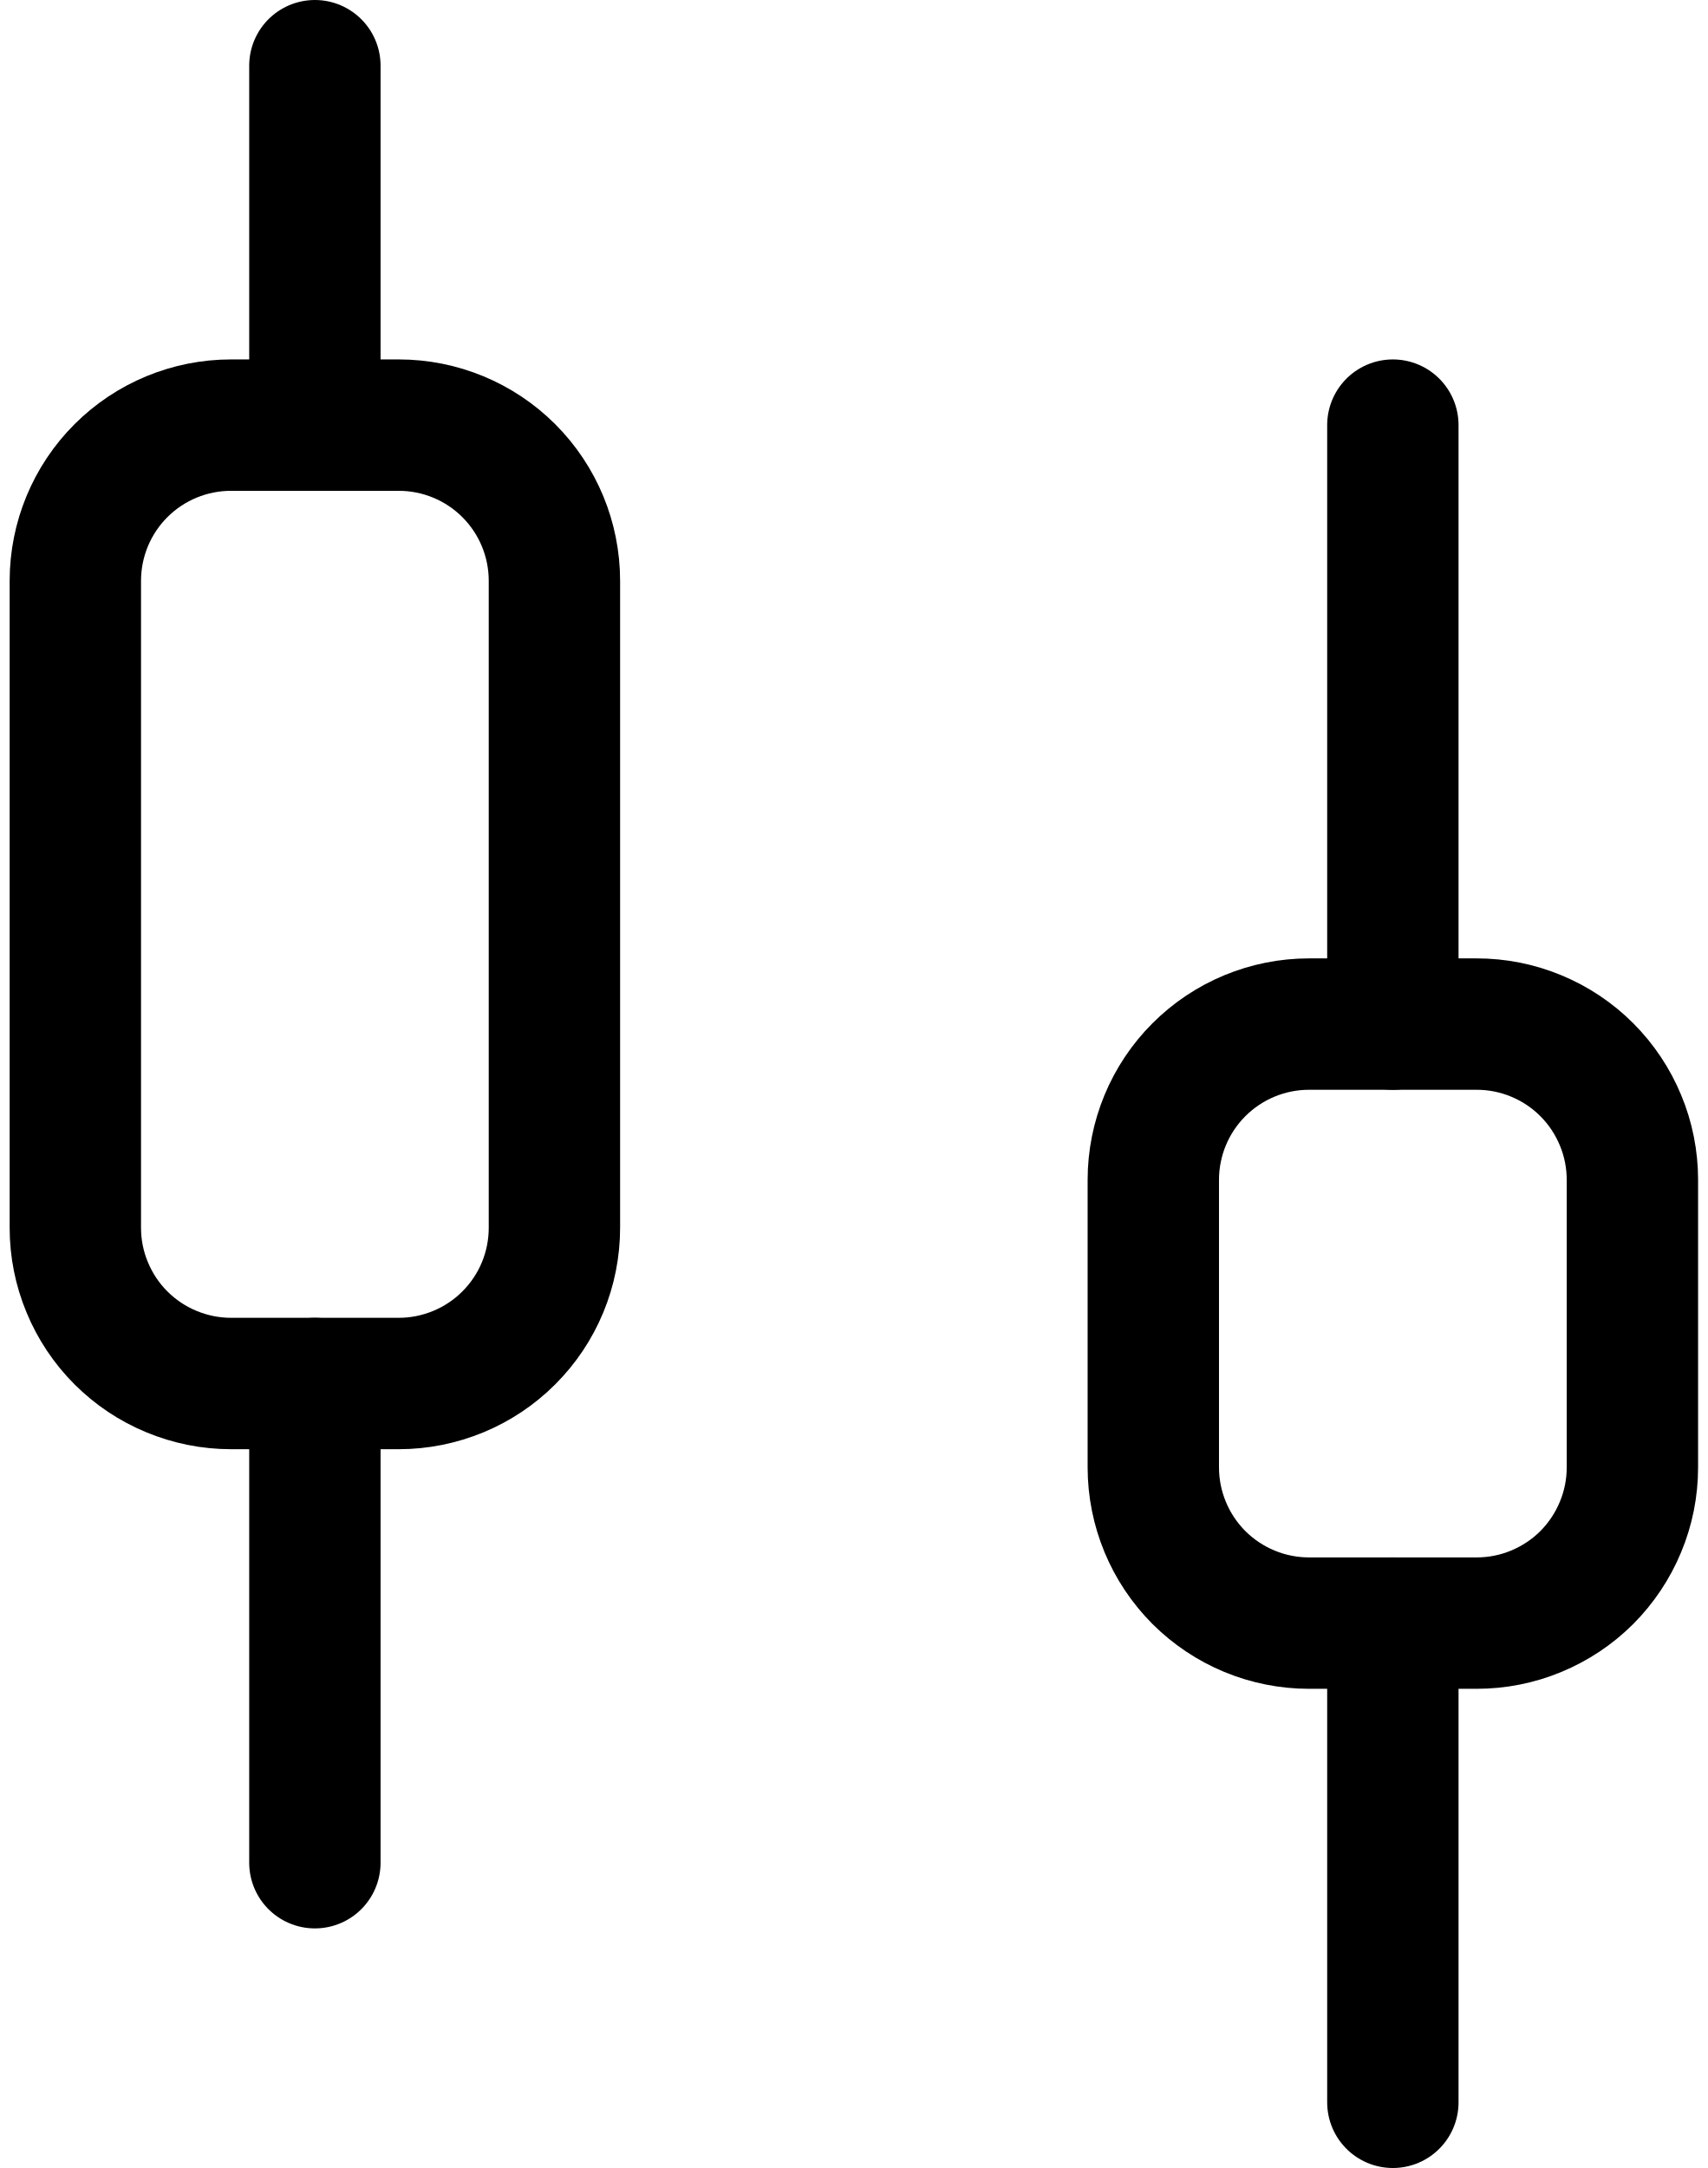
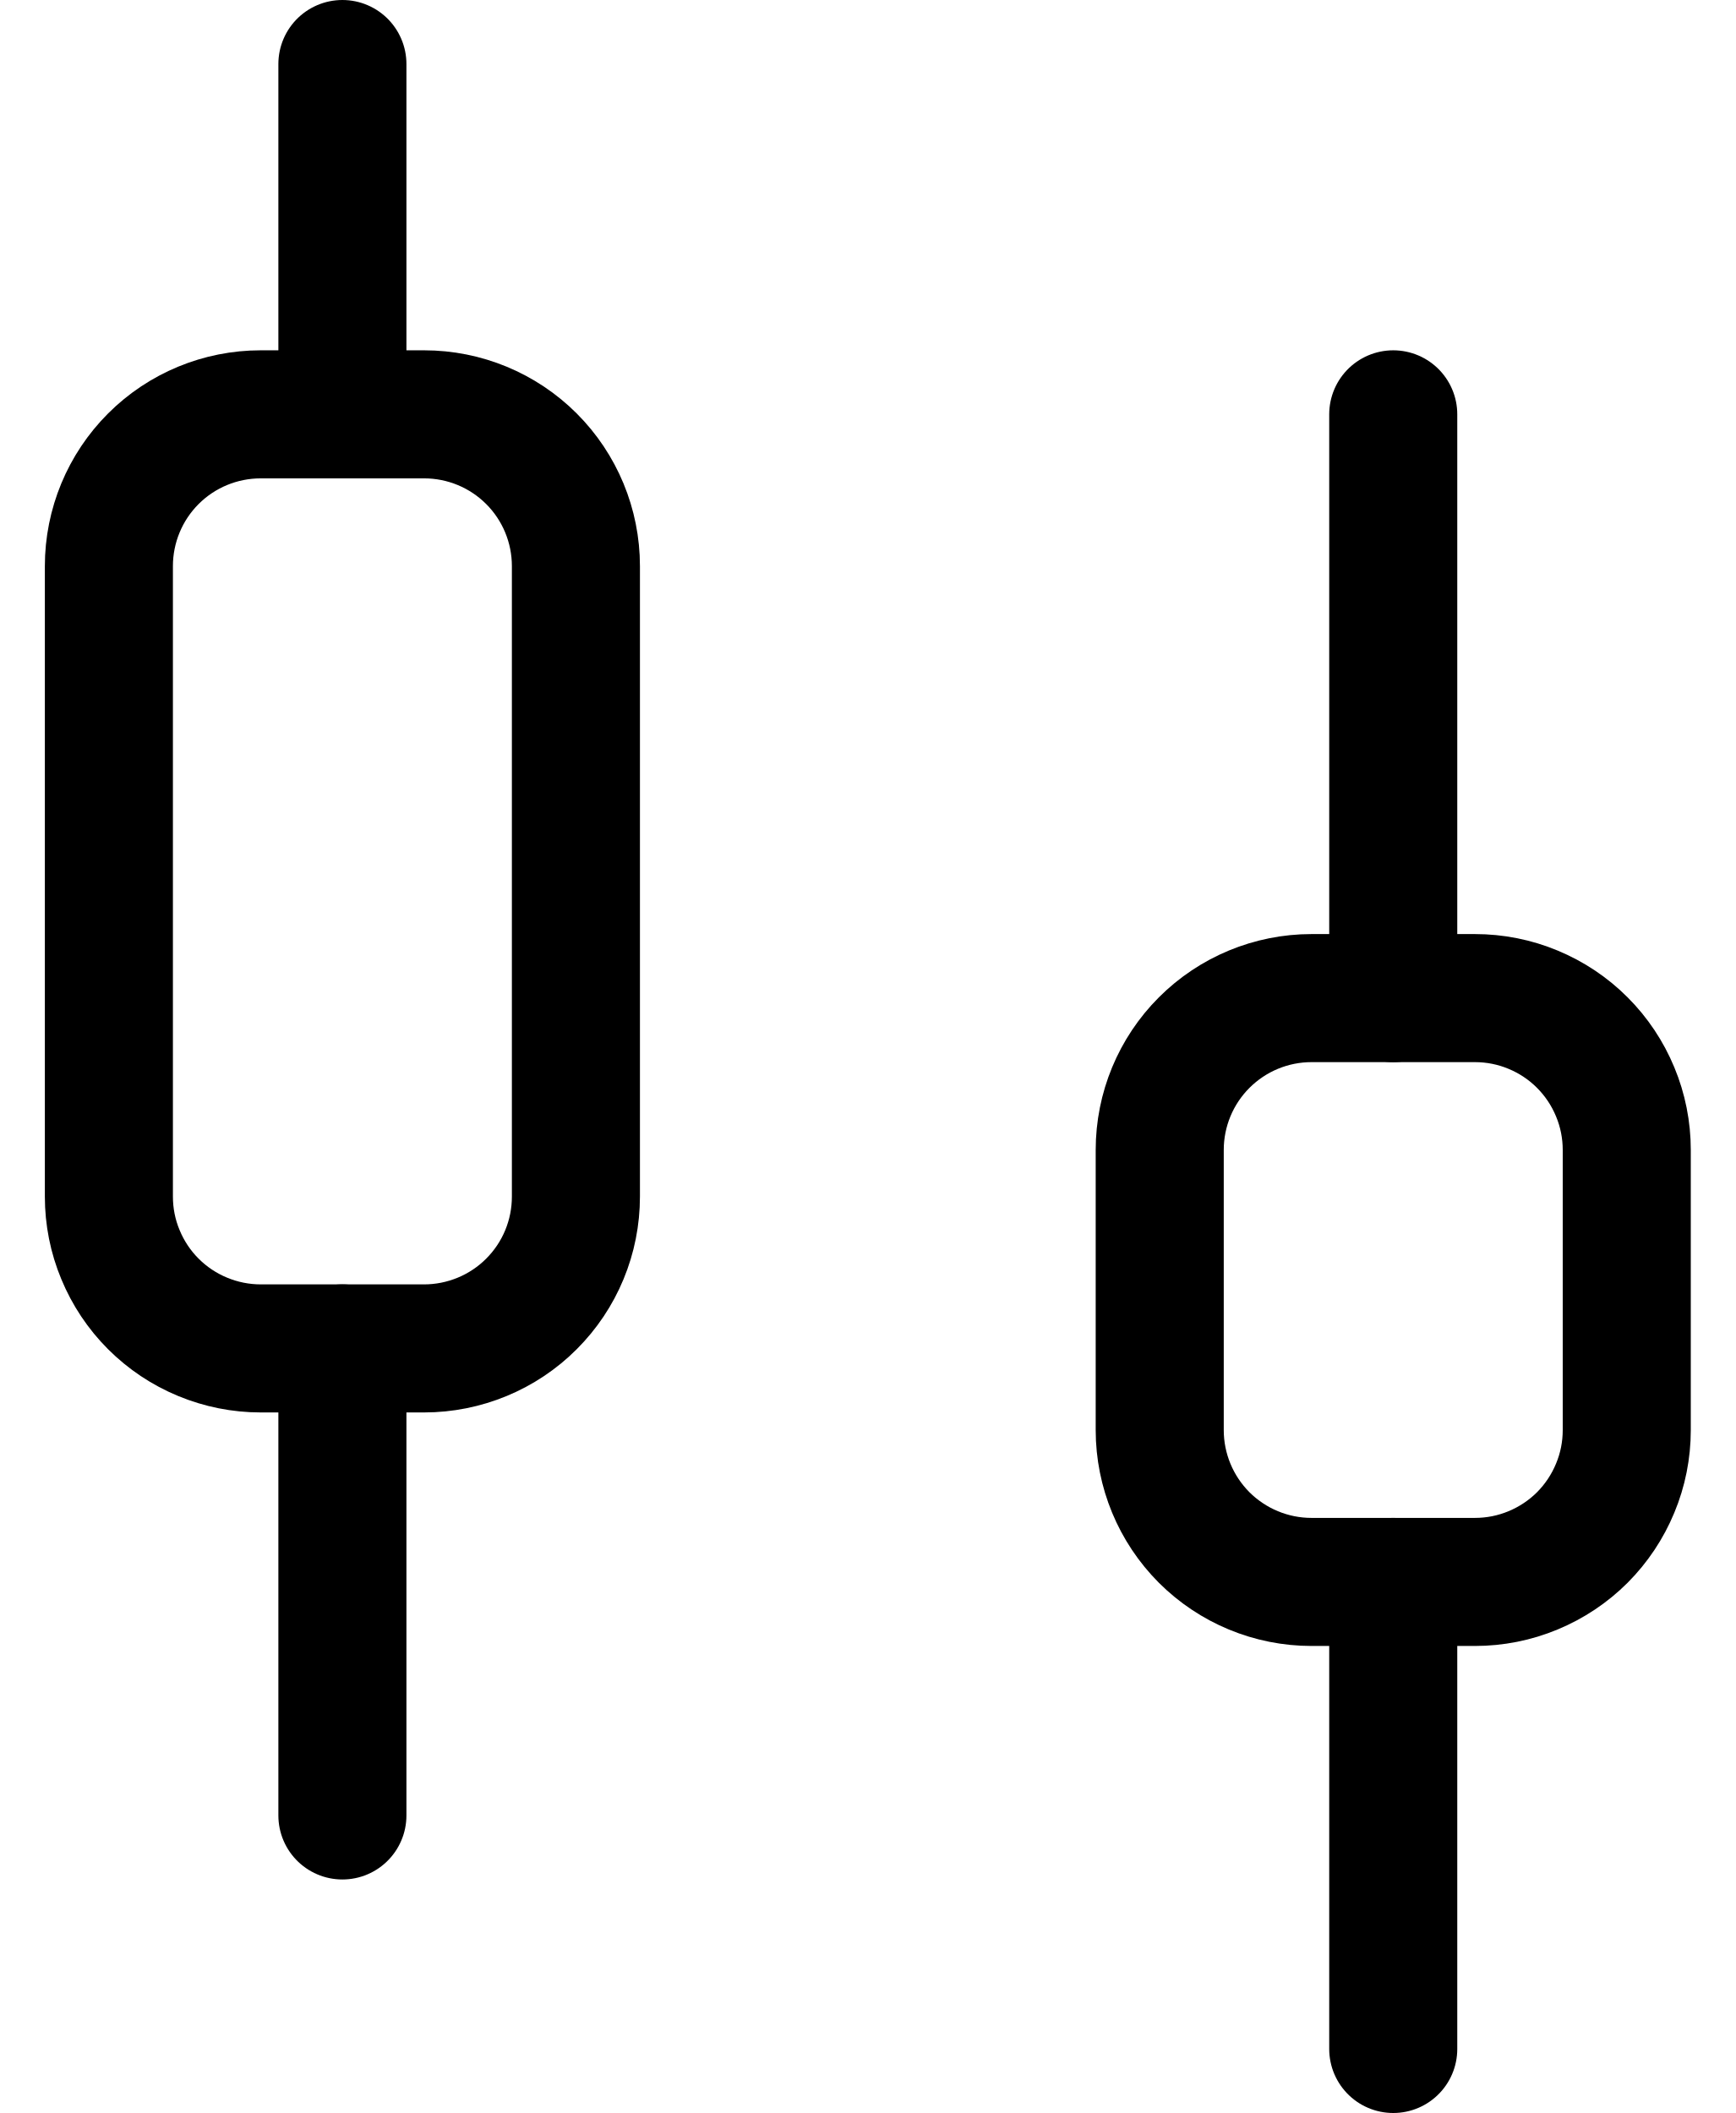
- <svg xmlns="http://www.w3.org/2000/svg" width="26" height="33" viewBox="0 0 26 33" fill="none">
+ <svg xmlns="http://www.w3.org/2000/svg" width="23" height="28" viewBox="0 0 26 33" fill="none">
  <path d="M4.794 1V6.471M4.794 21.059V28.353" stroke="black" stroke-width="2" stroke-linecap="round" />
  <path d="M3.518 6.471C2.889 6.471 2.286 6.72 1.841 7.165C1.397 7.609 1.147 8.212 1.147 8.841V18.688C1.147 19 1.208 19.308 1.328 19.595C1.447 19.883 1.621 20.144 1.841 20.364C2.062 20.585 2.323 20.759 2.611 20.878C2.898 20.997 3.206 21.059 3.518 21.059H6.071C6.382 21.059 6.69 20.997 6.978 20.878C7.265 20.759 7.527 20.585 7.747 20.364C7.967 20.144 8.142 19.883 8.261 19.595C8.38 19.308 8.441 19 8.441 18.688V8.841C8.441 8.212 8.191 7.609 7.747 7.165C7.302 6.72 6.699 6.471 6.071 6.471H3.518Z" stroke="black" stroke-width="2" />
  <path d="M21.206 6.471V15.588M21.206 24.706V32" stroke="black" stroke-width="2" stroke-linecap="round" />
  <path d="M19.929 15.588C19.301 15.588 18.698 15.838 18.253 16.283C17.809 16.727 17.559 17.33 17.559 17.959V22.335C17.559 22.964 17.809 23.567 18.253 24.012C18.698 24.456 19.301 24.706 19.929 24.706H22.482C22.794 24.706 23.102 24.645 23.39 24.525C23.677 24.406 23.939 24.232 24.159 24.012C24.379 23.791 24.553 23.53 24.672 23.242C24.792 22.955 24.853 22.647 24.853 22.335V17.959C24.853 17.648 24.792 17.339 24.672 17.052C24.553 16.764 24.379 16.503 24.159 16.283C23.939 16.062 23.677 15.888 23.39 15.769C23.102 15.649 22.794 15.588 22.482 15.588H19.929Z" stroke="black" stroke-width="2" />
</svg>
